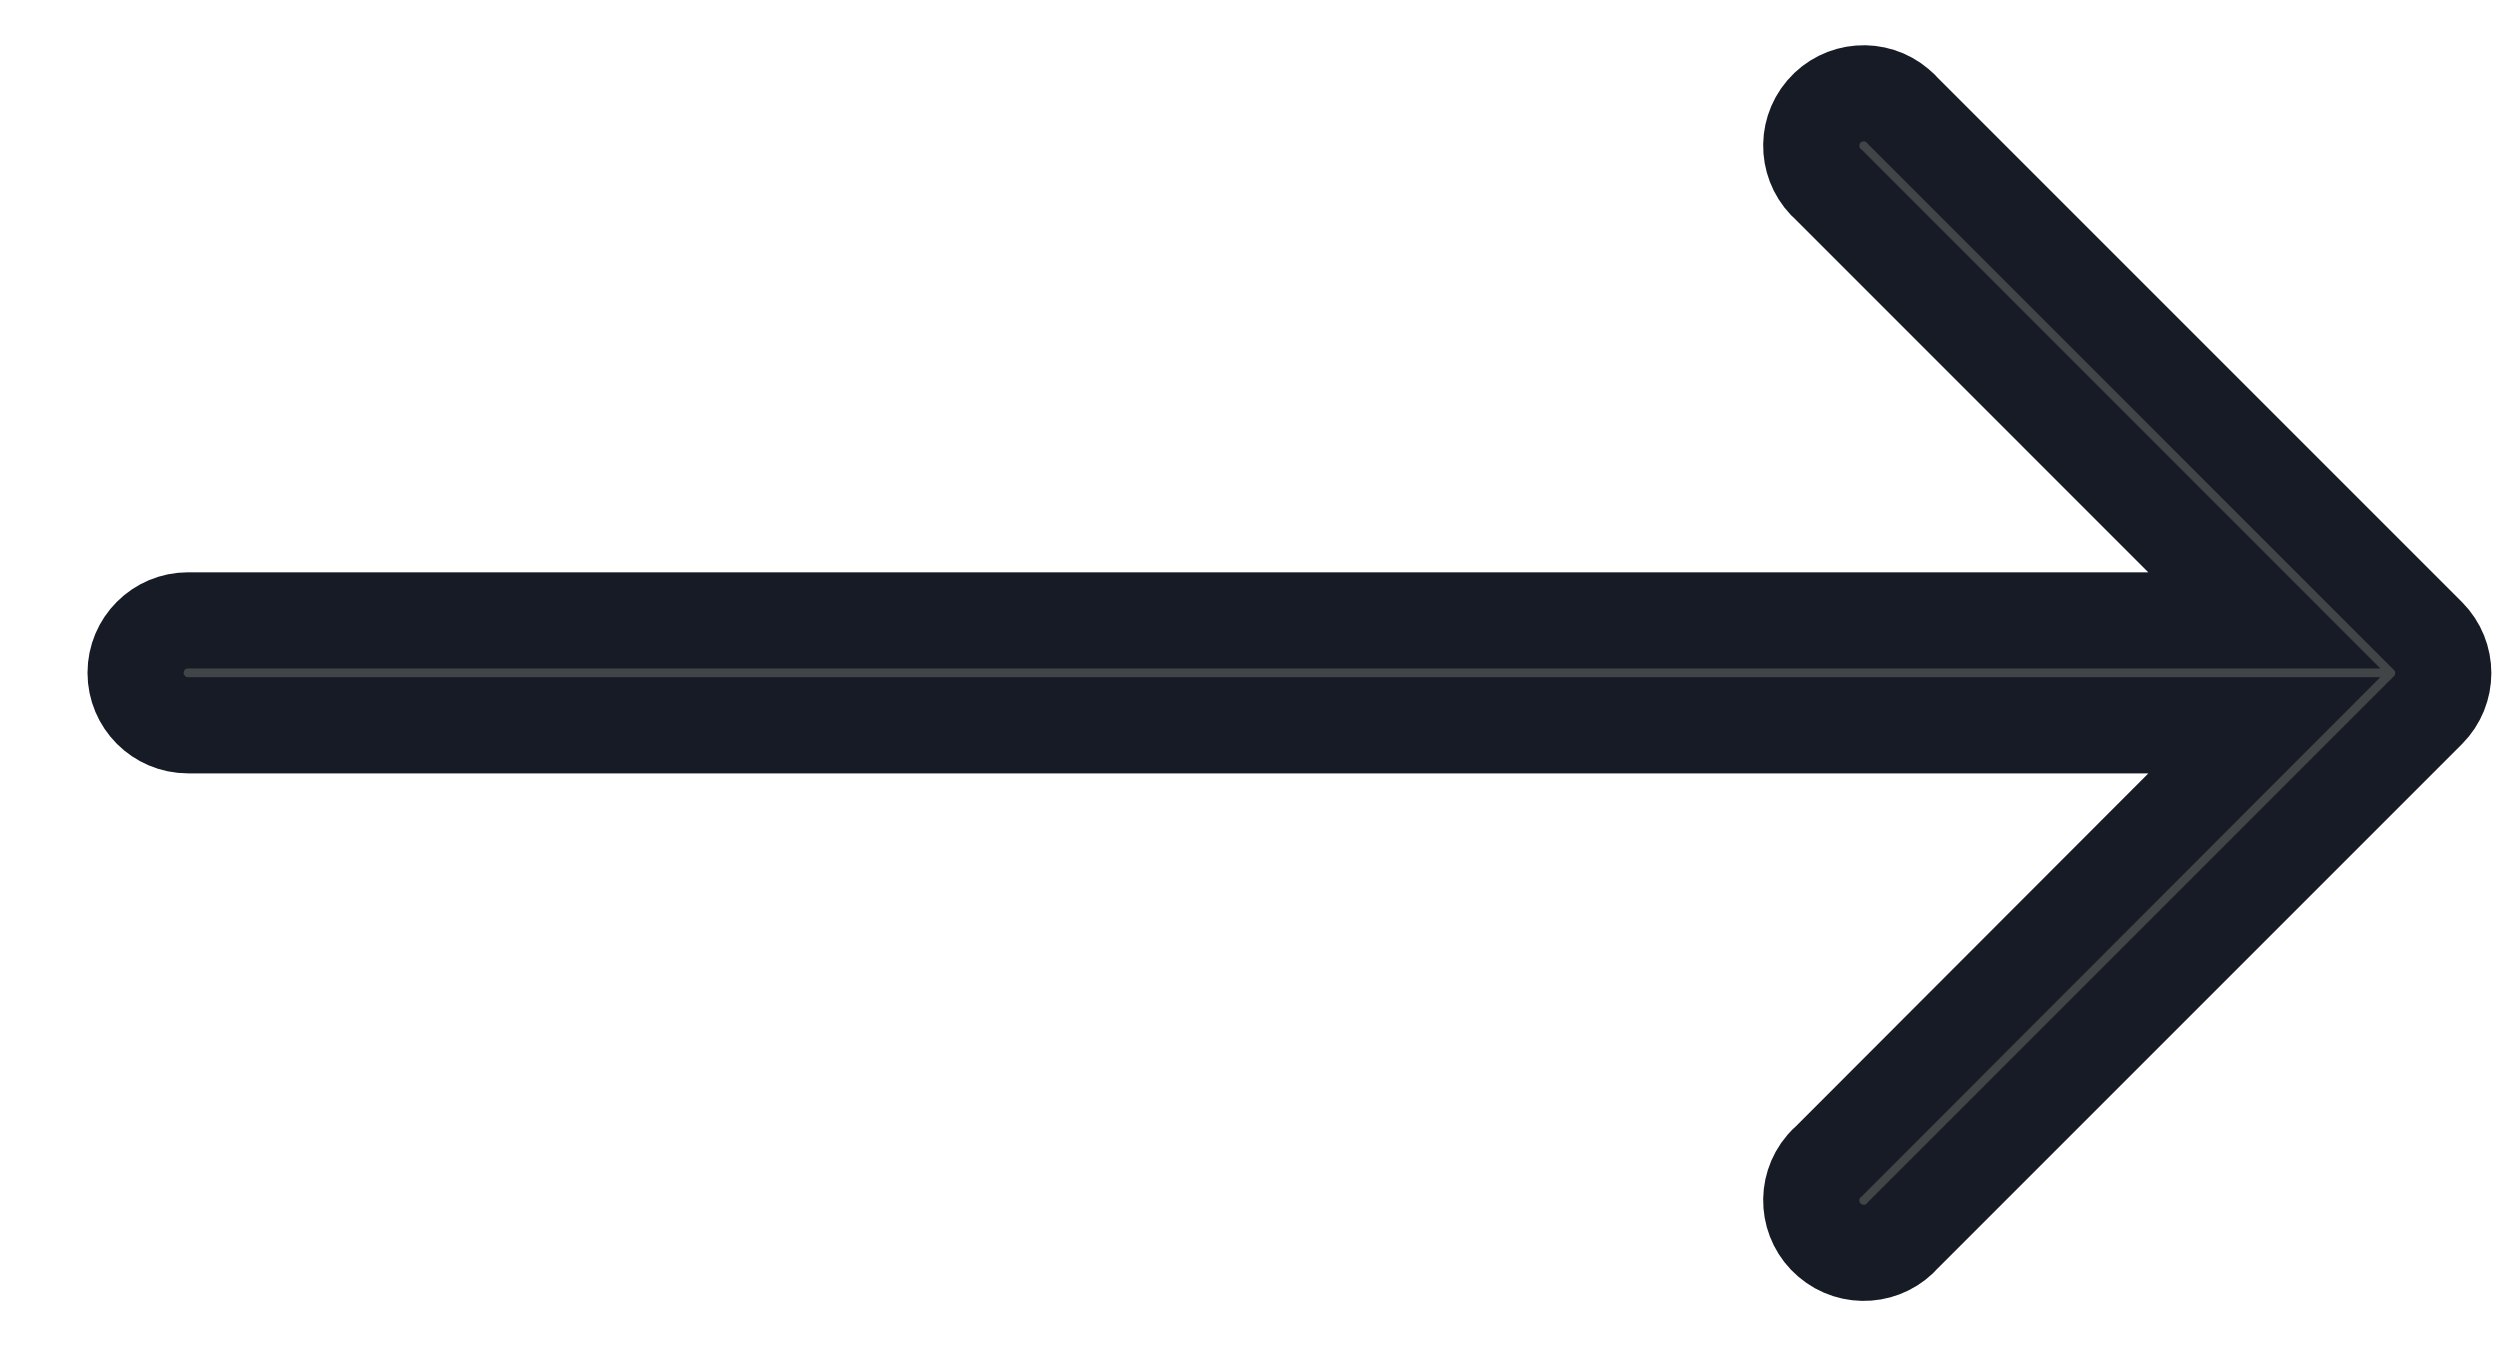
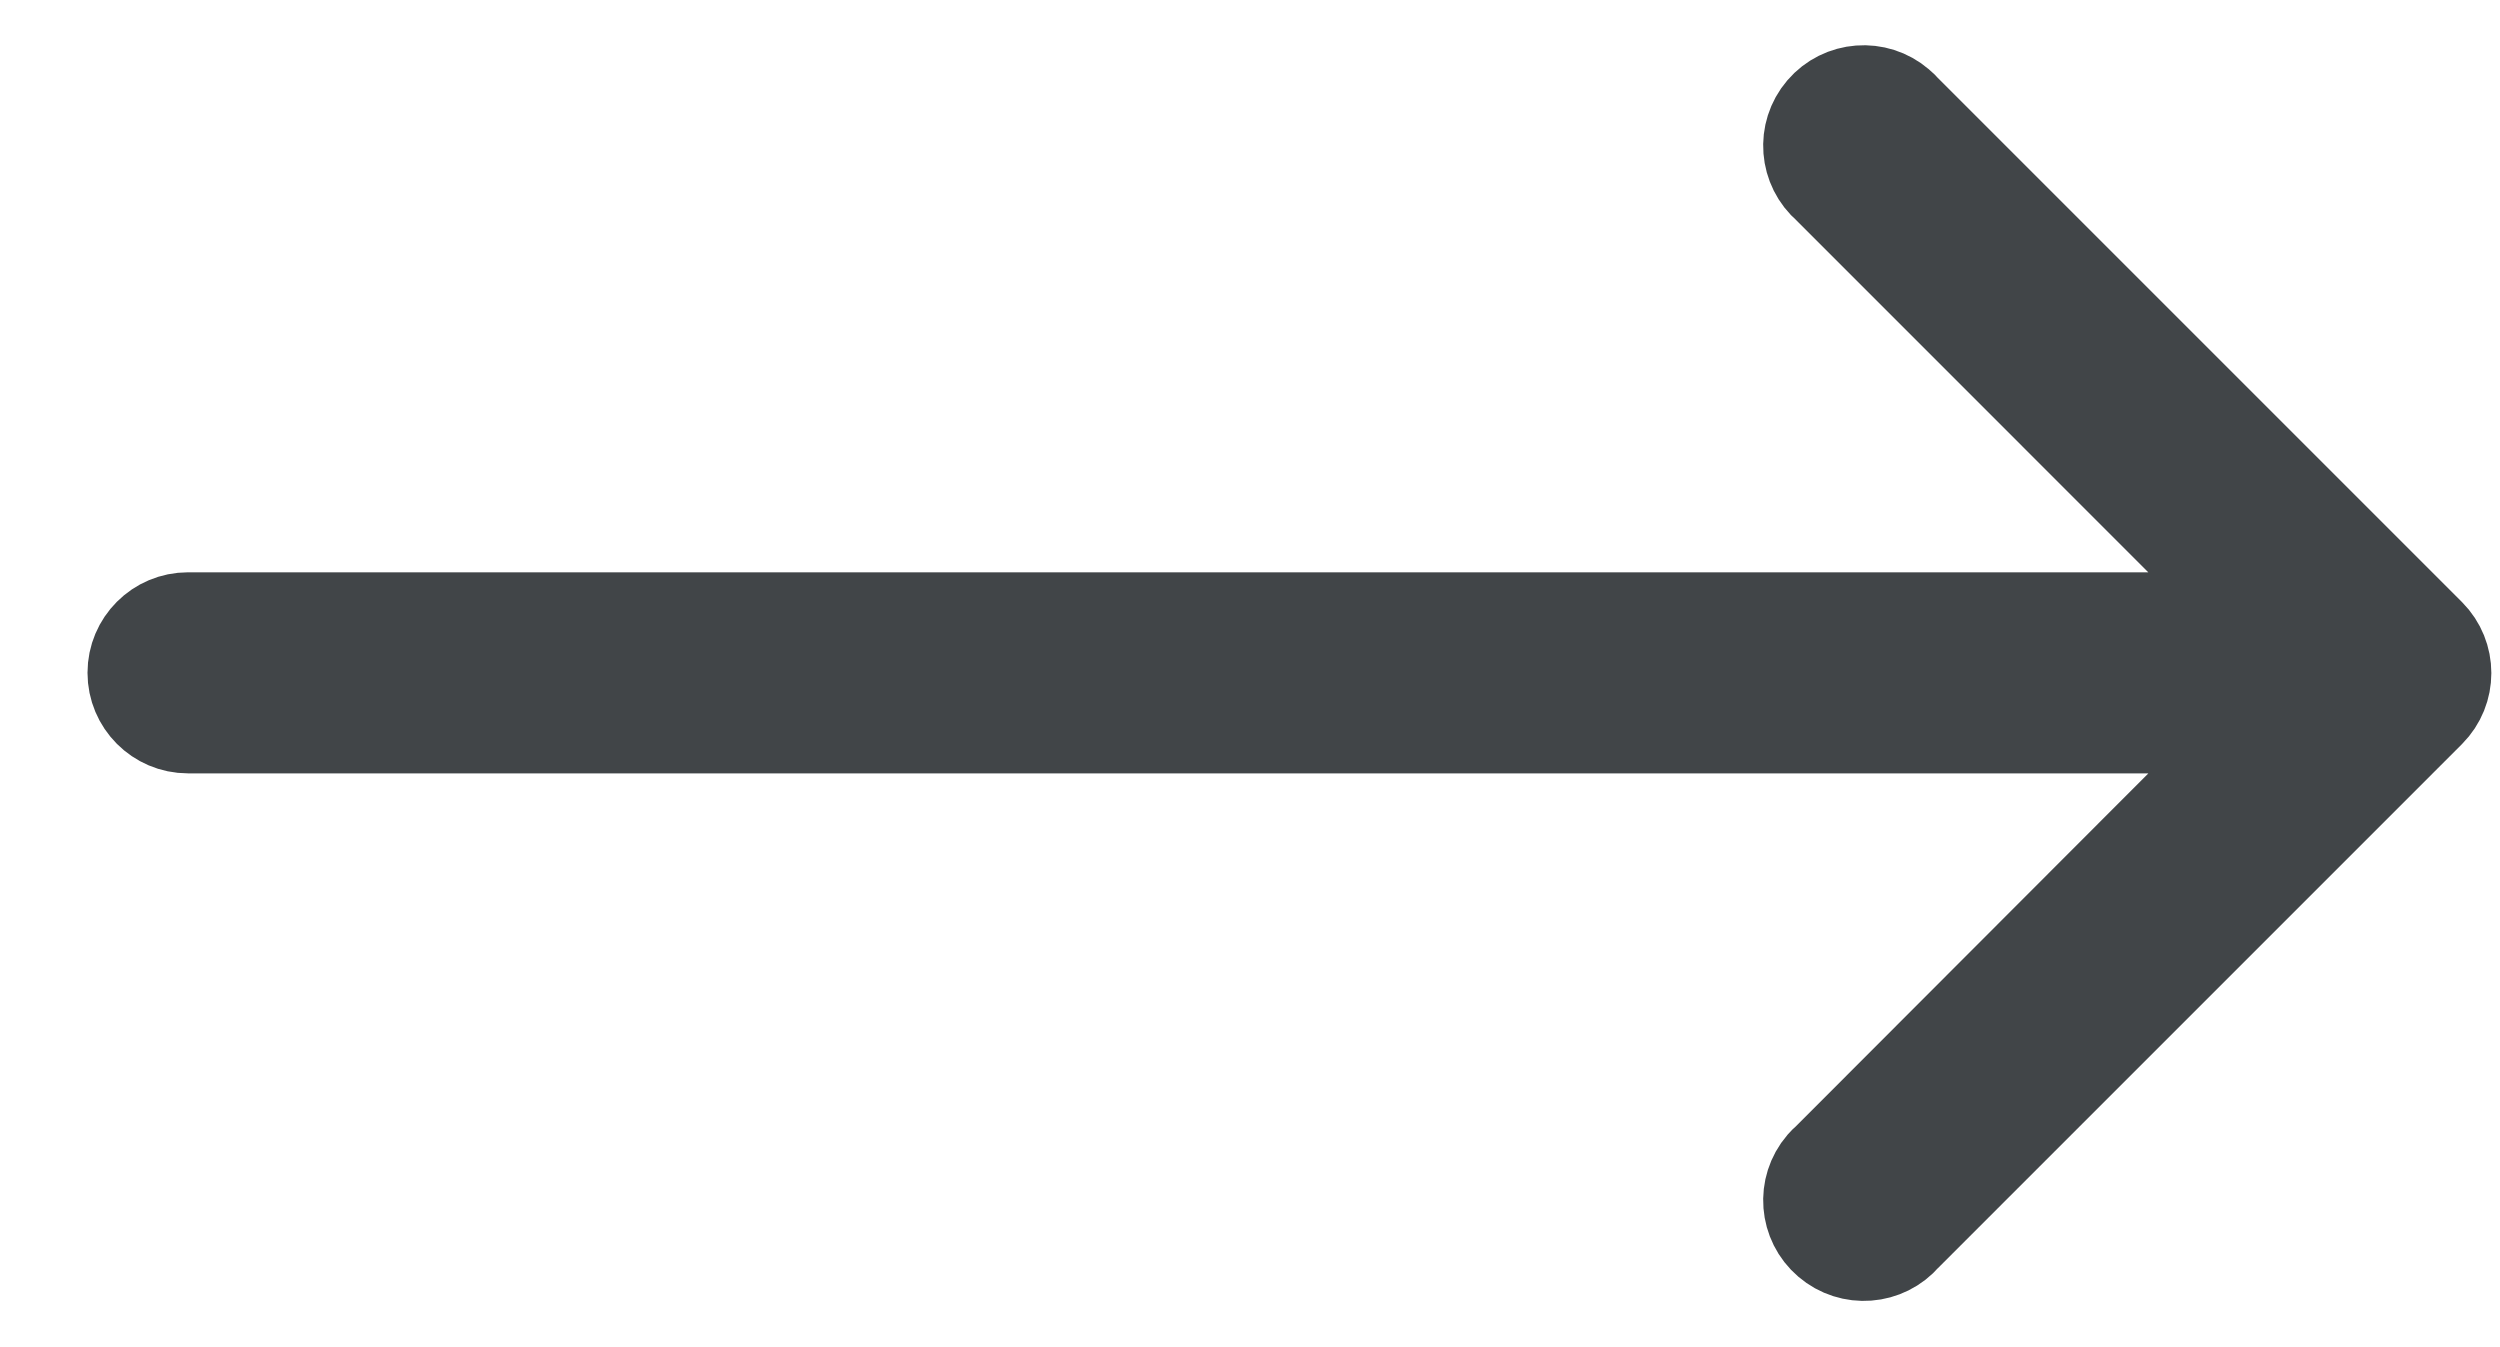
<svg xmlns="http://www.w3.org/2000/svg" width="26" height="14" viewBox="0 0 26 14" fill="none">
-   <path d="M25.251 7.385L19.797 12.839C19.601 13.068 19.257 13.094 19.028 12.898C18.799 12.703 18.772 12.358 18.968 12.129C18.987 12.108 19.006 12.088 19.028 12.07L23.549 7.543H1.955C1.654 7.543 1.41 7.298 1.41 6.997C1.41 6.696 1.654 6.452 1.955 6.452H23.549L19.028 1.93C18.799 1.734 18.772 1.39 18.968 1.161C19.164 0.932 19.509 0.906 19.737 1.102C19.759 1.12 19.779 1.14 19.797 1.161L25.251 6.615C25.463 6.828 25.463 7.172 25.251 7.385Z" fill="#414548" stroke="#161B25" />
+   <path d="M25.251 7.385L19.797 12.839C19.601 13.068 19.257 13.094 19.028 12.898C18.799 12.703 18.772 12.358 18.968 12.129C18.987 12.108 19.006 12.088 19.028 12.07L23.549 7.543H1.955C1.654 7.543 1.41 7.298 1.41 6.997C1.41 6.696 1.654 6.452 1.955 6.452H23.549L19.028 1.93C18.799 1.734 18.772 1.39 18.968 1.161C19.164 0.932 19.509 0.906 19.737 1.102C19.759 1.12 19.779 1.14 19.797 1.161L25.251 6.615C25.463 6.828 25.463 7.172 25.251 7.385Z" fill="#414548" stroke="#414548" />
</svg>
